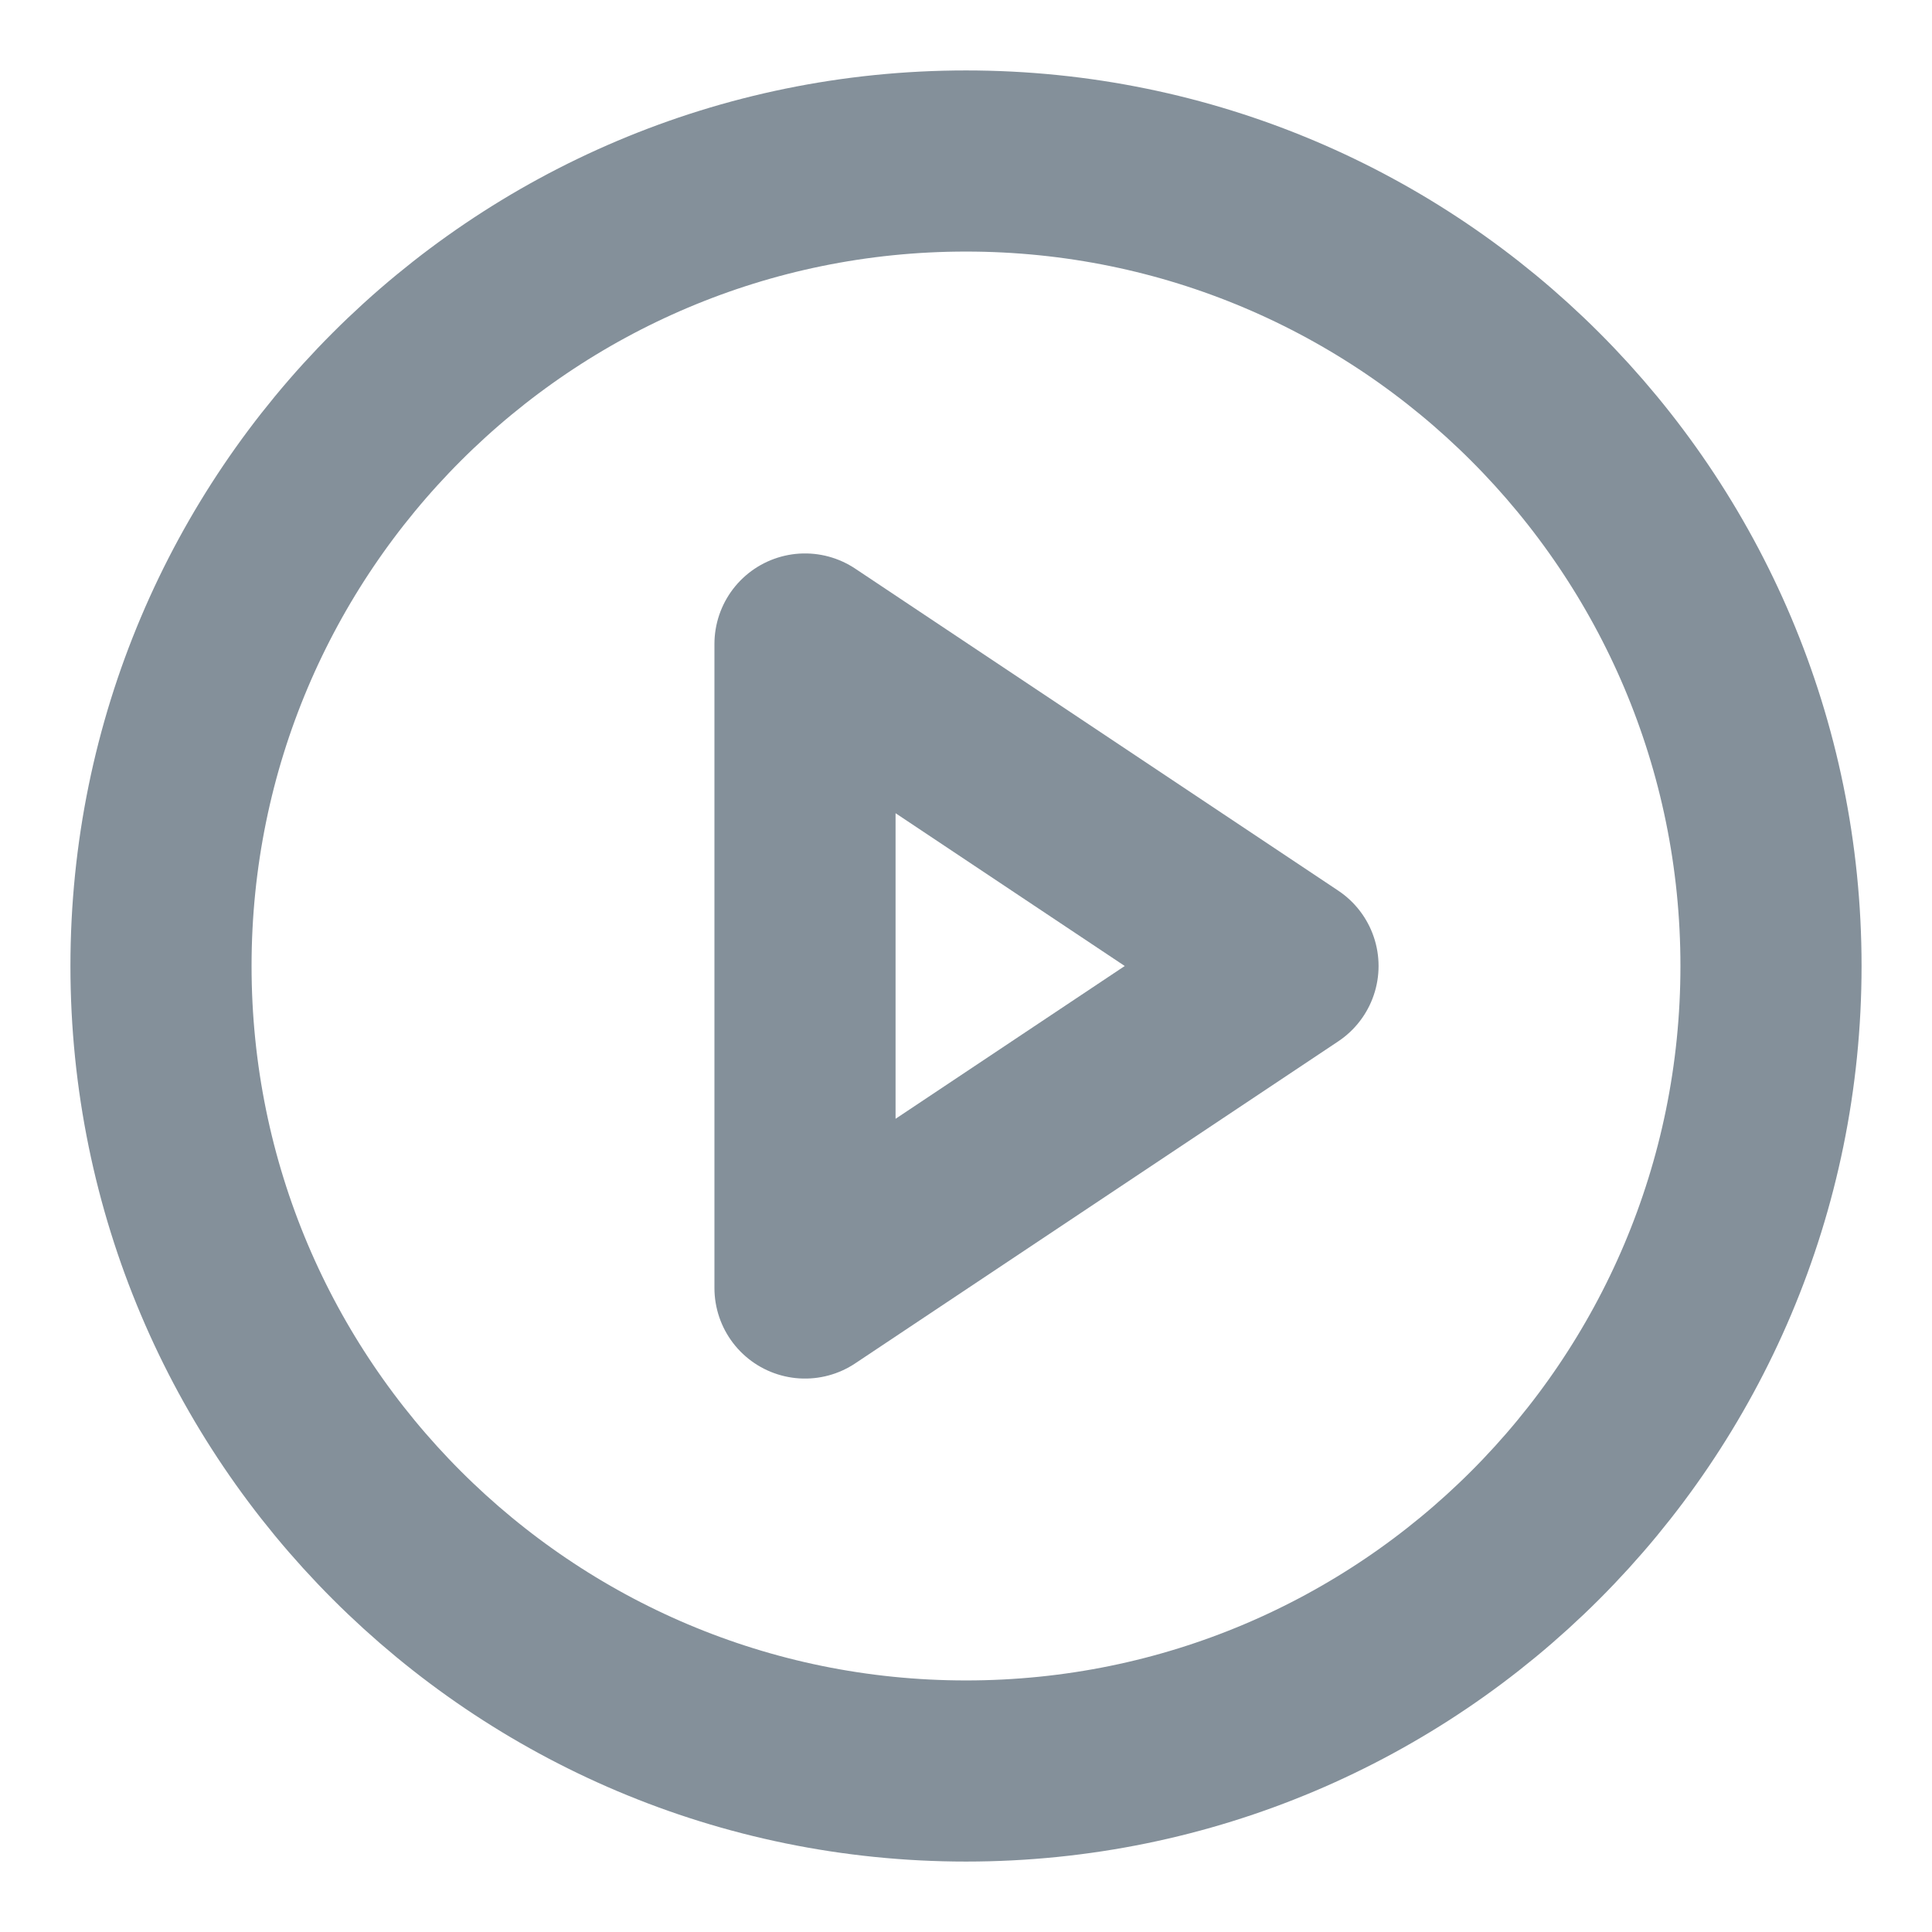
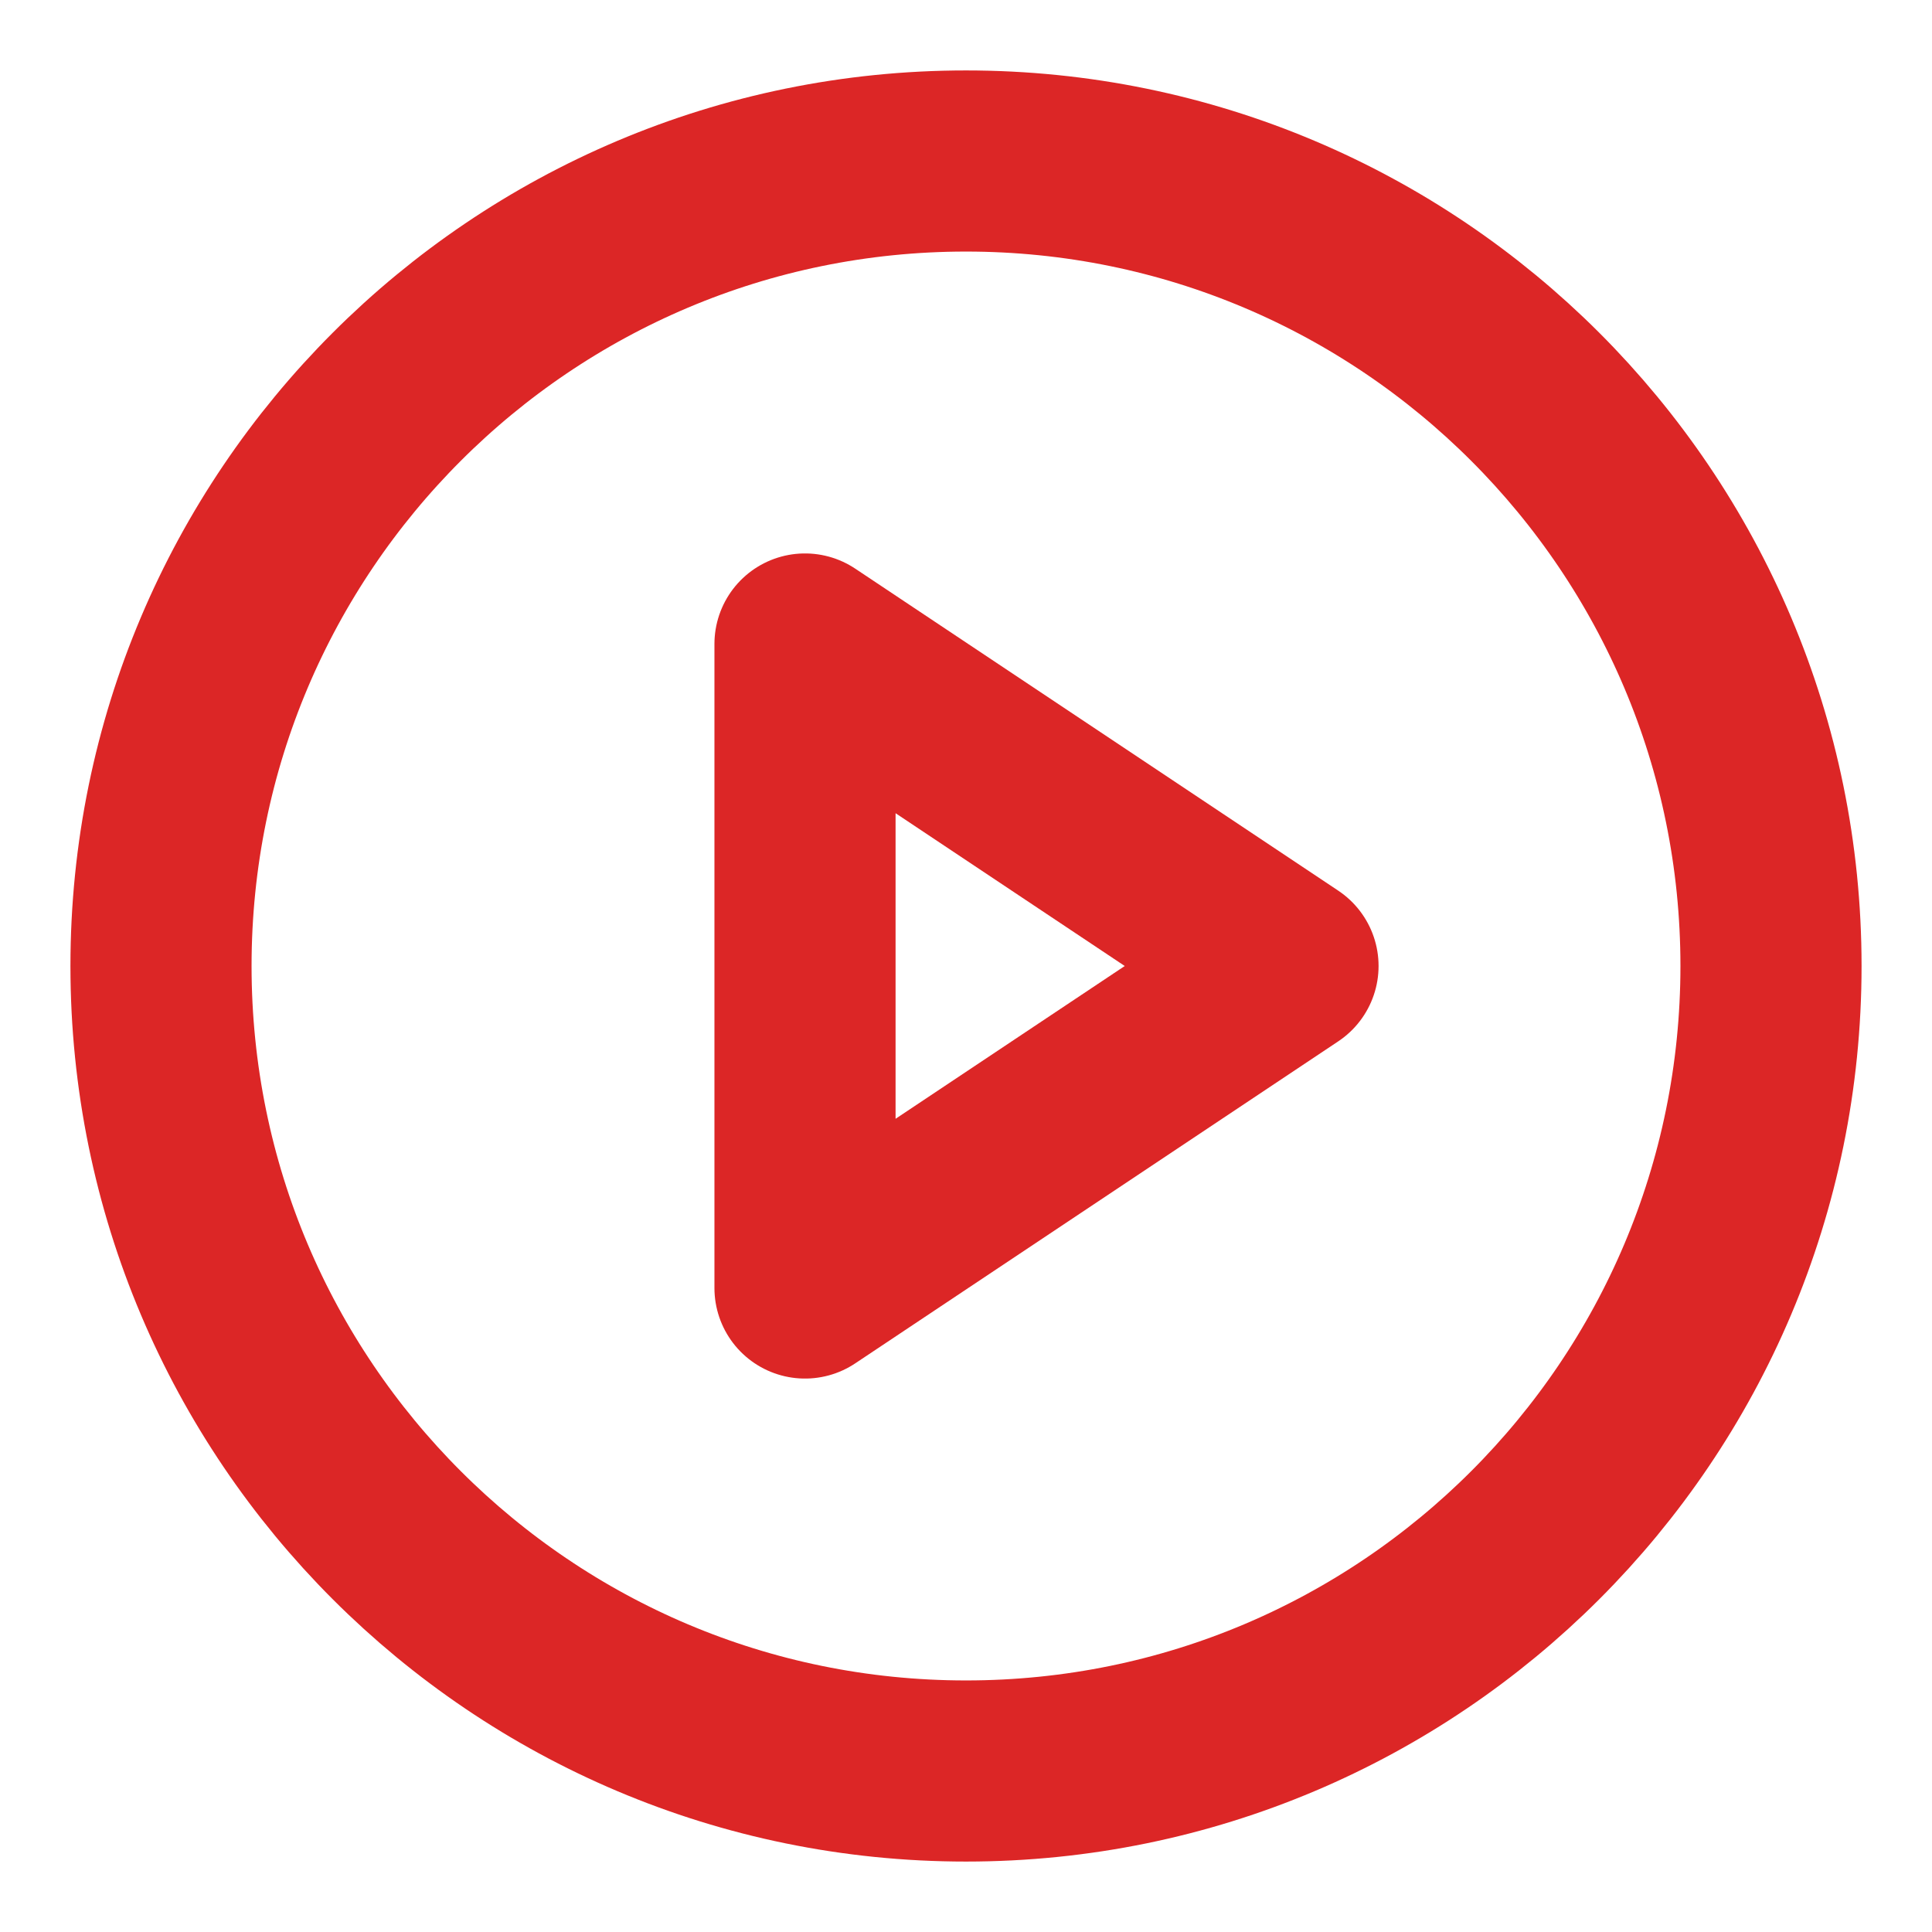
- <svg xmlns="http://www.w3.org/2000/svg" width="48" height="48" viewBox="0 0 24 24" fill="none" stroke="#84909a" stroke-width="2.25" stroke-linecap="round" stroke-linejoin="round" class="lucide lucide-circle-play">
+ <svg xmlns="http://www.w3.org/2000/svg" width="48" height="48" viewBox="0 0 24 24" fill="none" stroke="hsl(0 72.2% 50.6%)" stroke-width="2.25" stroke-linecap="round" stroke-linejoin="round" class="lucide lucide-circle-play">
  <circle cx="12" cy="12" r="10" />
  <polygon points="10 8 16 12 10 16 10 8" />
</svg>
